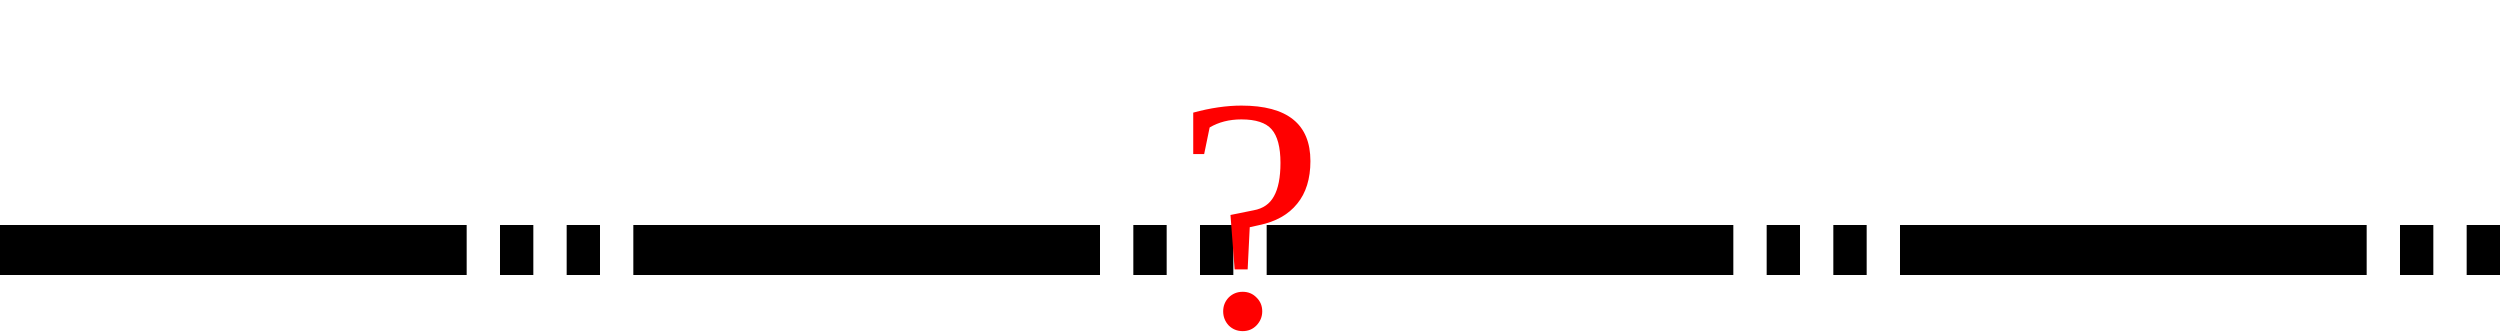
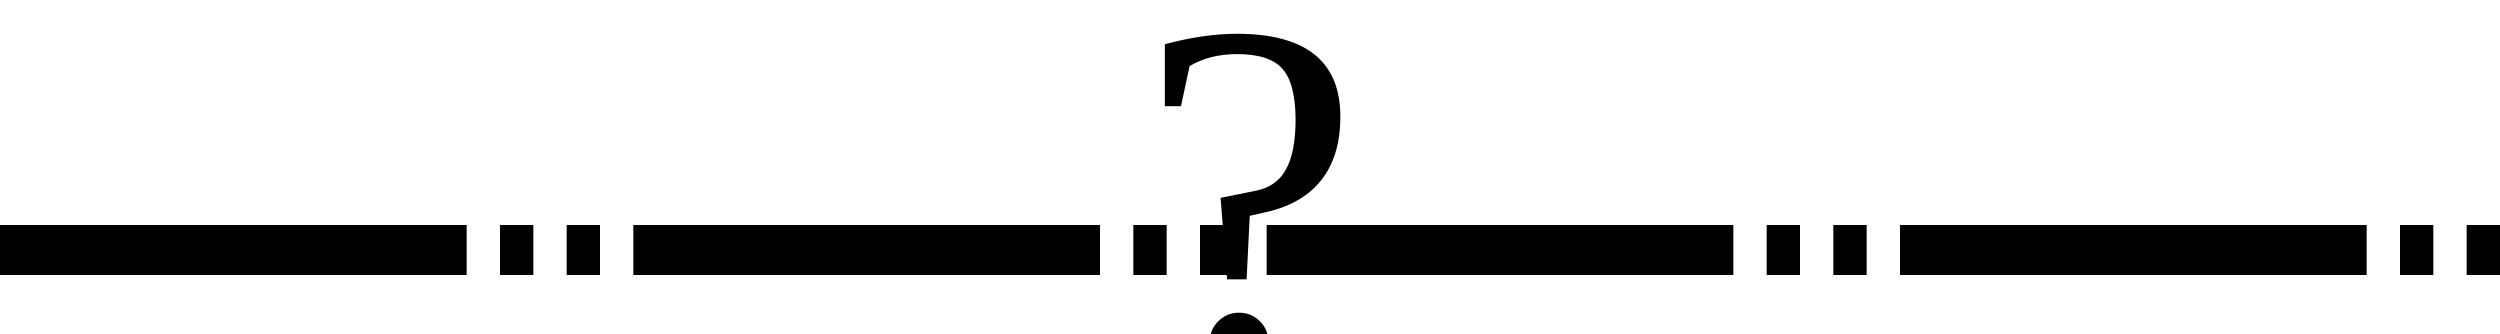
<svg width="150" height="20" class="stroke-base-content">
  <line x1="0" y1="15" x2="150" y2="15" stroke="black" stroke-width="3" stroke-dasharray="28,2,2,2,2,2" />
-   <text x="75" y="15" overflow="visible" text-anchor="middle" dominant-baseline="middle" font-size="20" fill="red">?</text>
+   <text x="75" y="15" overflow="visible" text-anchor="middle" dominant-baseline="middle" font-size="30" fill="black">?</text>
</svg>
